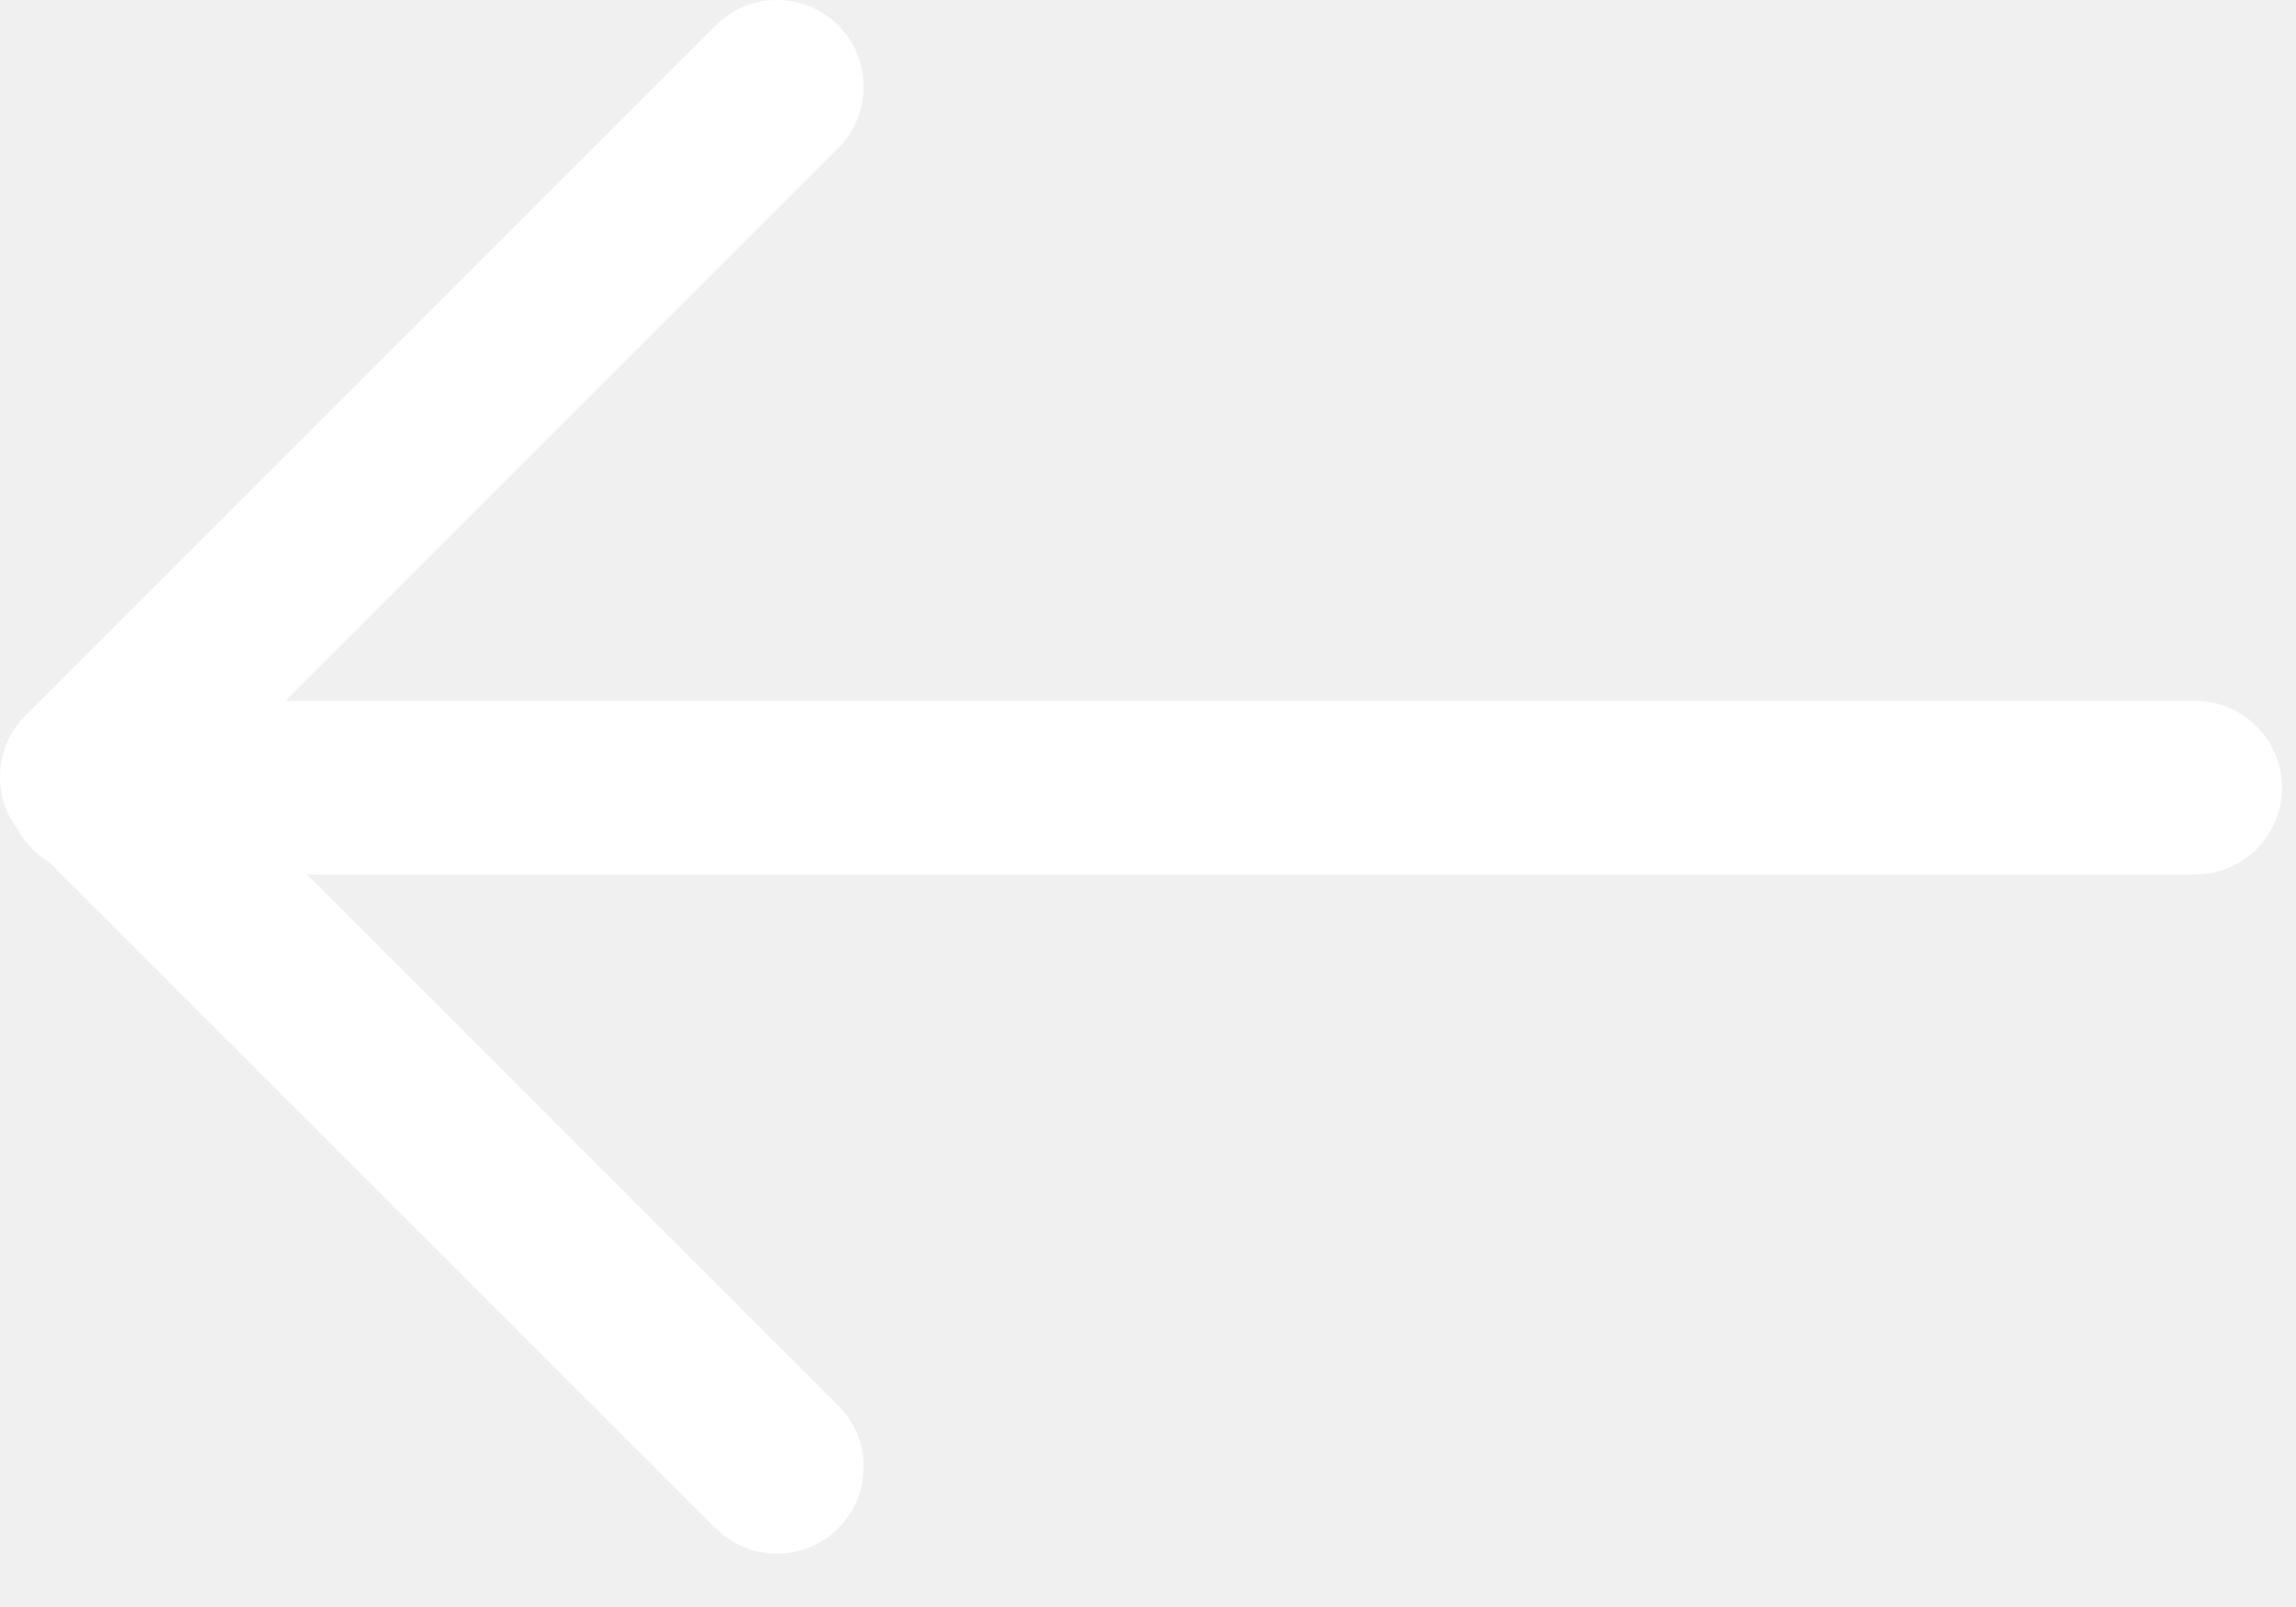
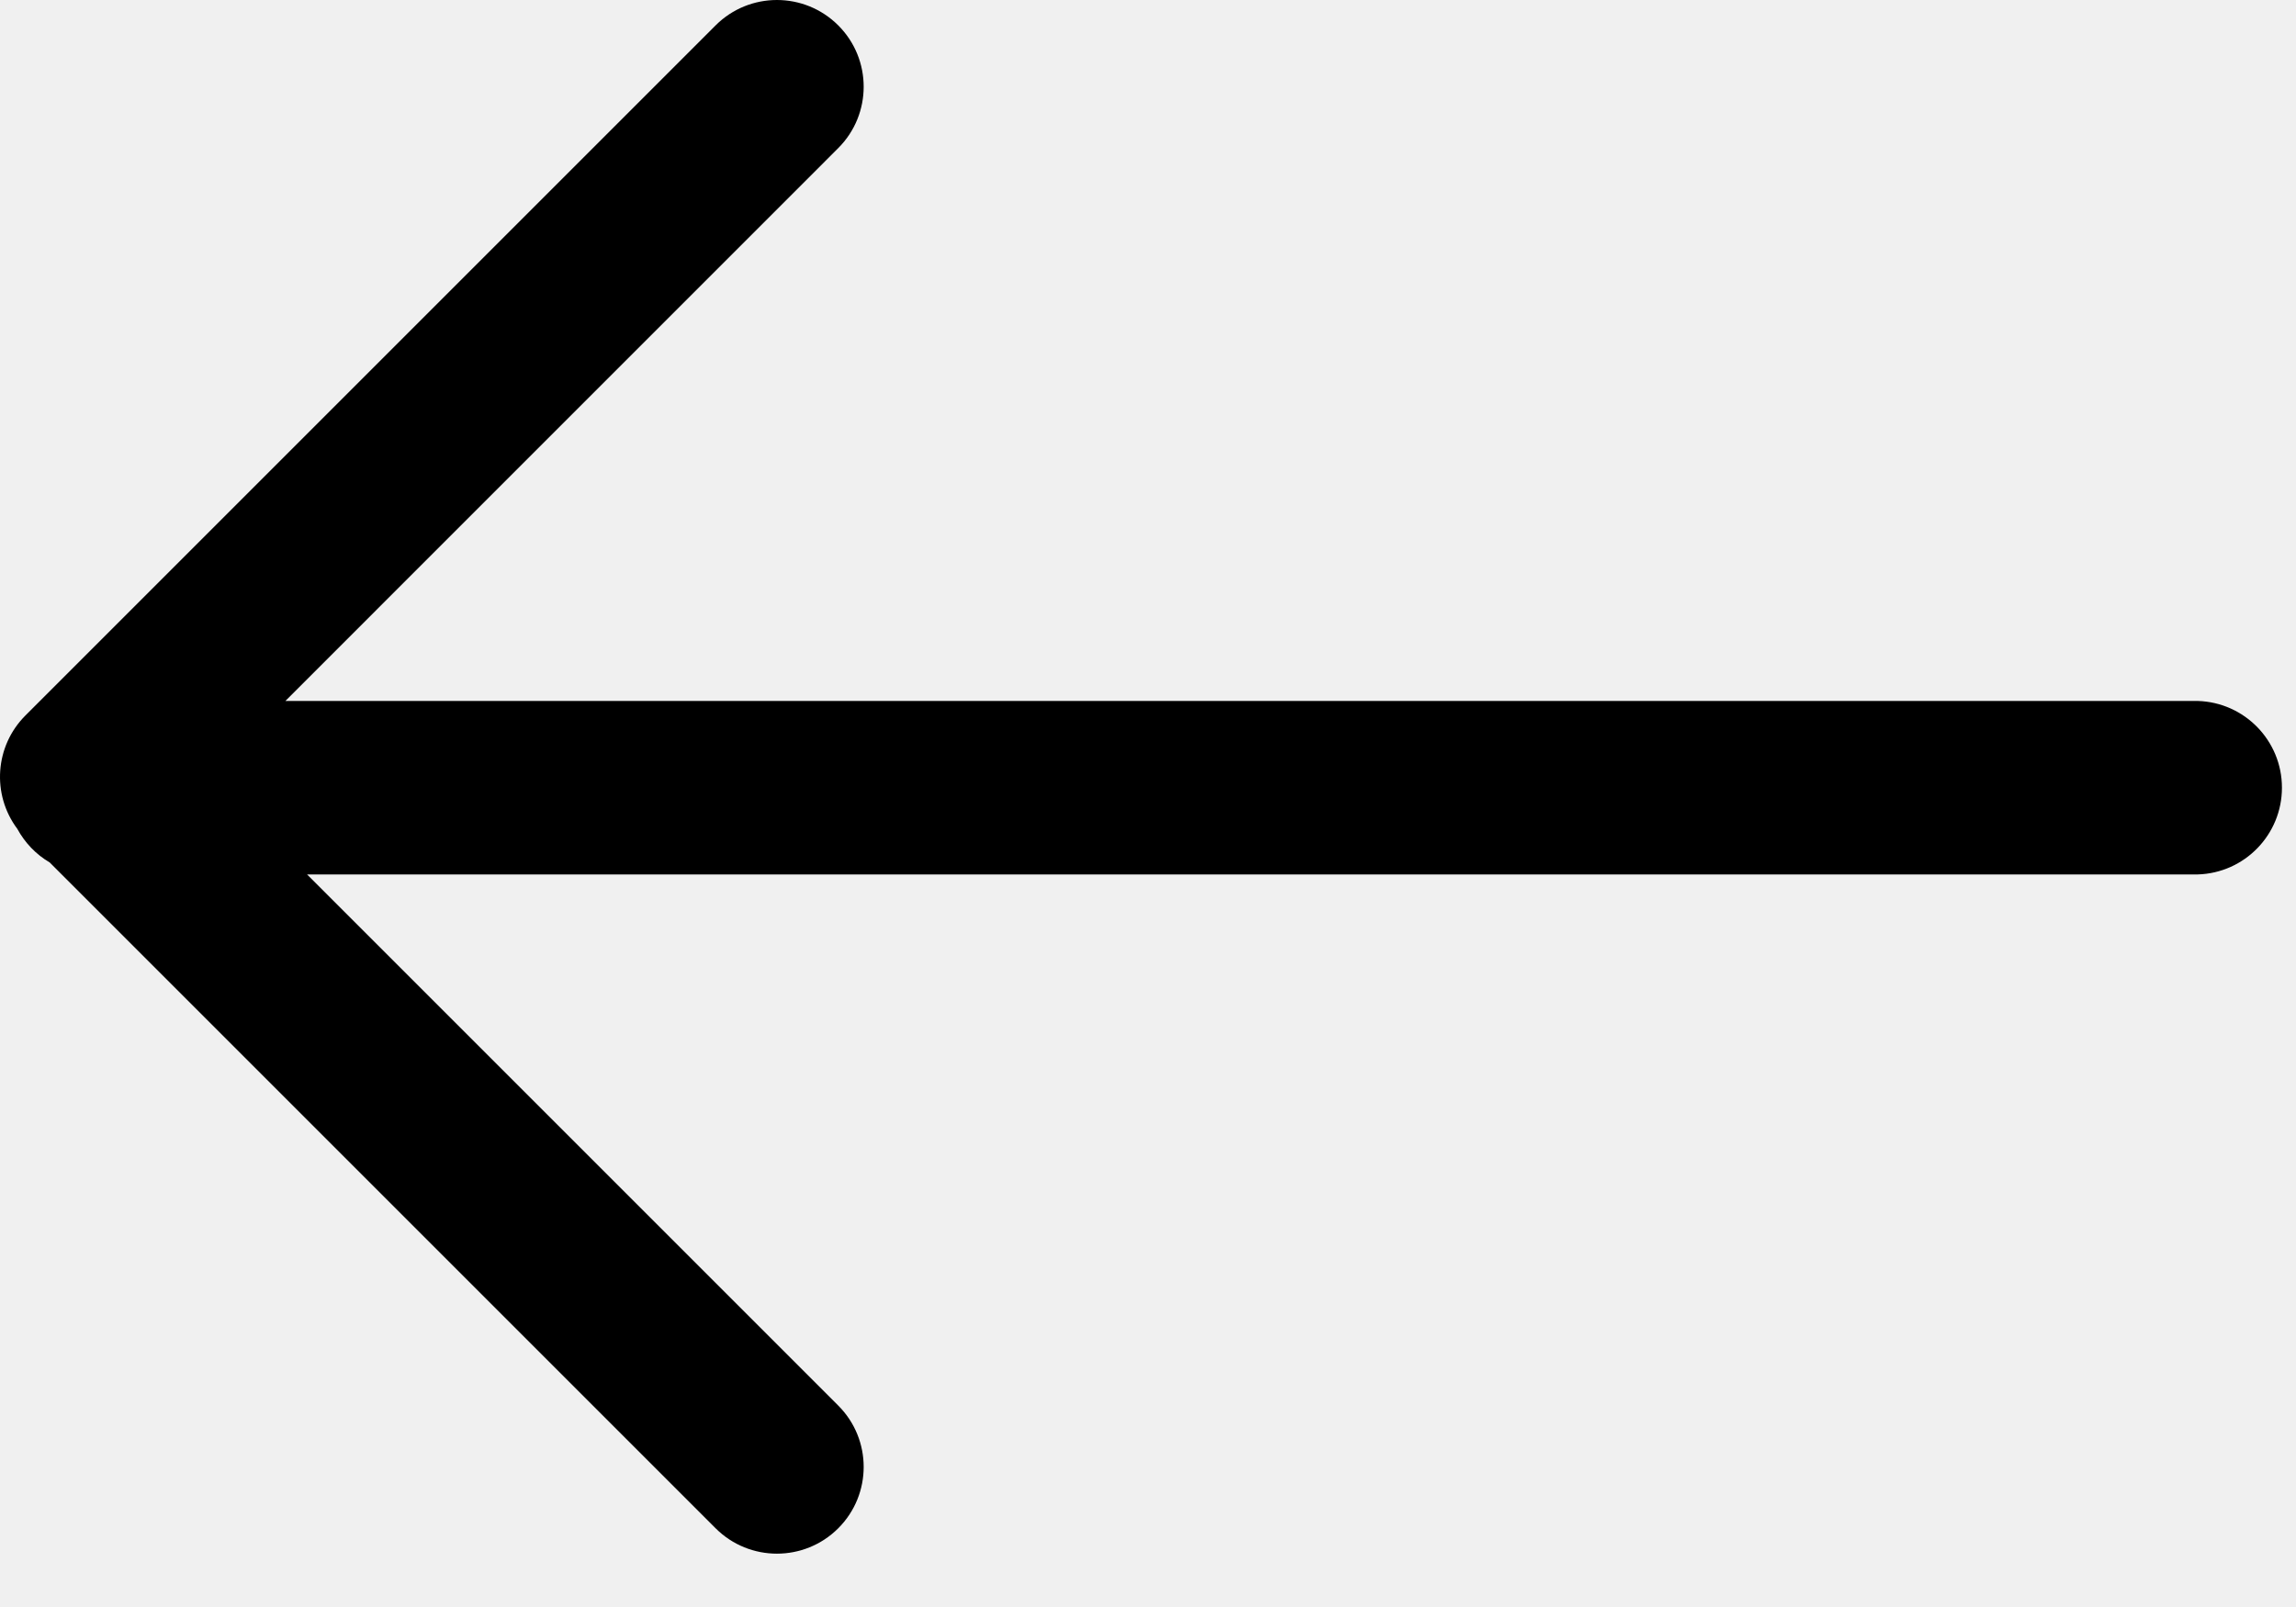
- <svg xmlns="http://www.w3.org/2000/svg" xml:space="preserve" style="fill-rule:evenodd;clip-rule:evenodd;stroke-linejoin:round;stroke-miterlimit:1.414" viewBox="0 0 30 21">
-   <path d="M4.012 11.427h24.704a1.134 1.134 0 0 0 0-2.267H3.729l7.224-7.225A1.133 1.133 0 1 0 9.35.332L.332 9.35a1.134 1.134 0 0 0-.106 1.481c.099.182.245.335.423.439l8.701 8.701a1.133 1.133 0 1 0 1.603-1.603l-6.941-6.941Z" style="fill:#fff" />
+ <svg xmlns="http://www.w3.org/2000/svg" xml:space="preserve" style="fill-rule:evenodd;clip-rule:evenodd;stroke-linejoin:round;stroke-miterlimit:1.414" viewBox="0 0 30 21" version="1.1" id="svg1">
+   <defs id="defs1" />
+   <path d="M4.012 11.427h24.704a1.134 1.134 0 0 0 0-2.267H3.729l7.224-7.225A1.133 1.133 0 1 0 9.35.332L.332 9.35a1.134 1.134 0 0 0-.106 1.481c.099.182.245.335.423.439l8.701 8.701a1.133 1.133 0 1 0 1.603-1.603l-6.941-6.941Z" style="fill:#000000;fill-opacity:1" id="path1" />
</svg>
